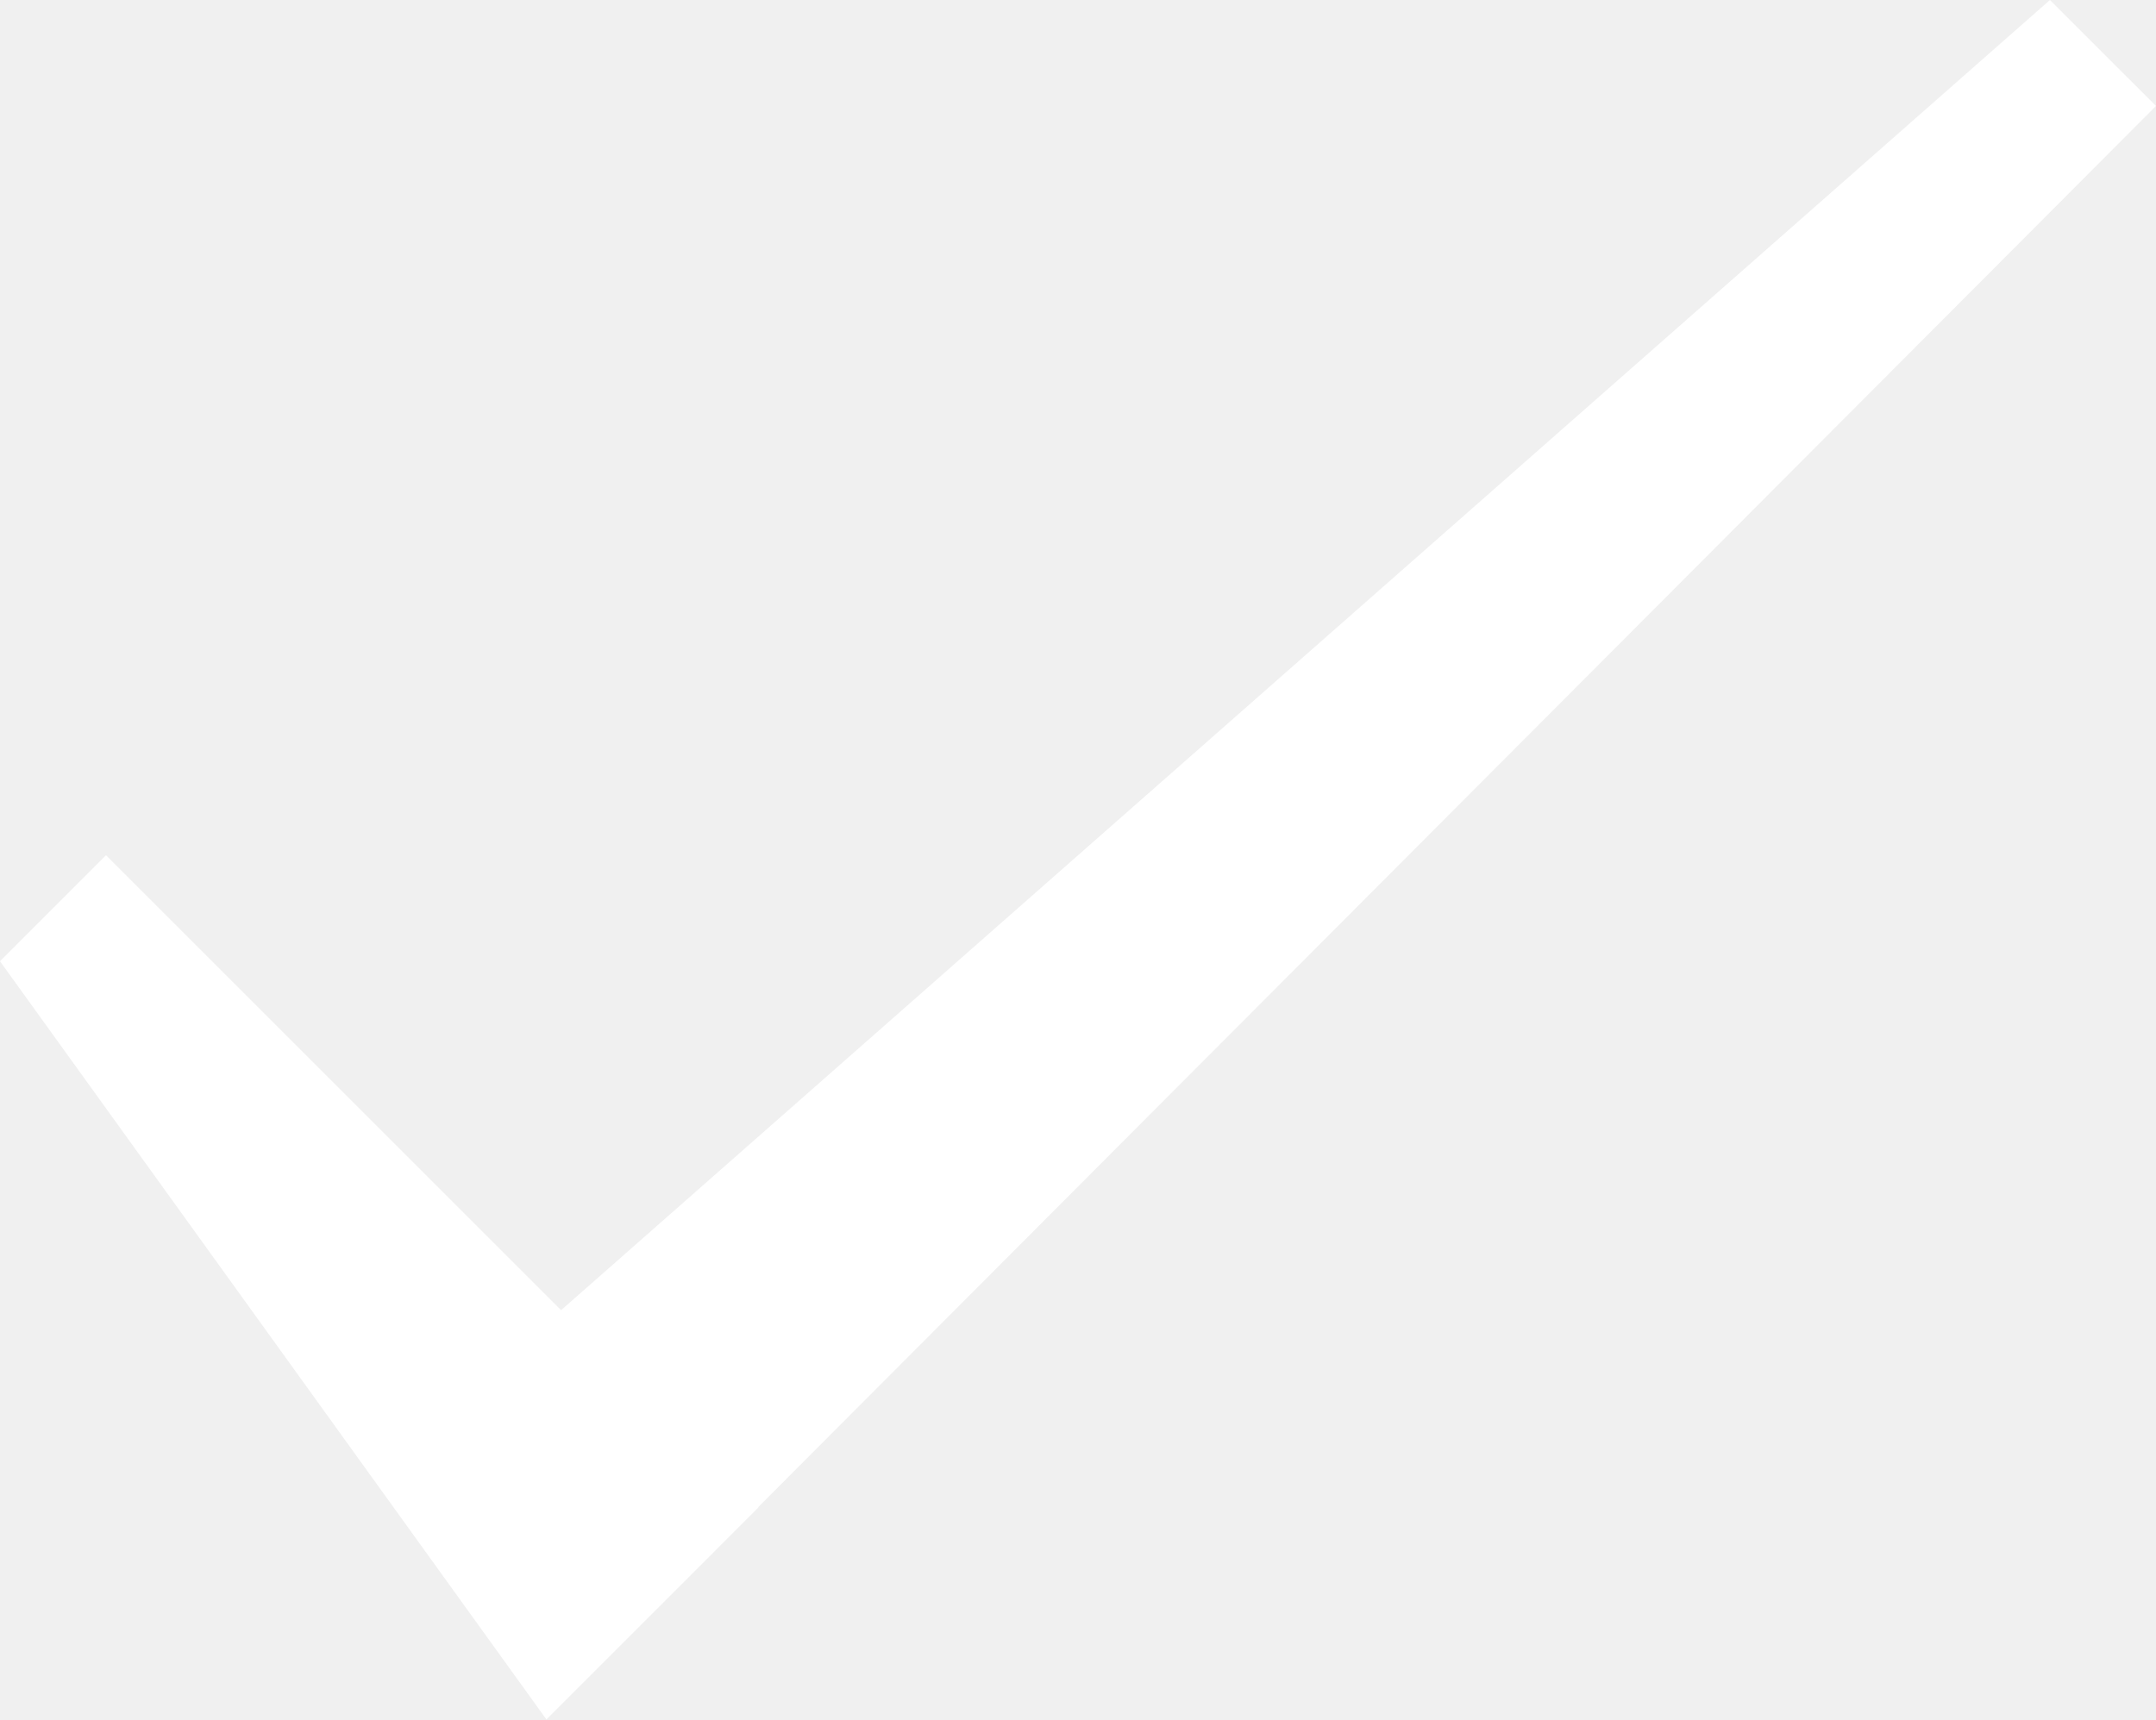
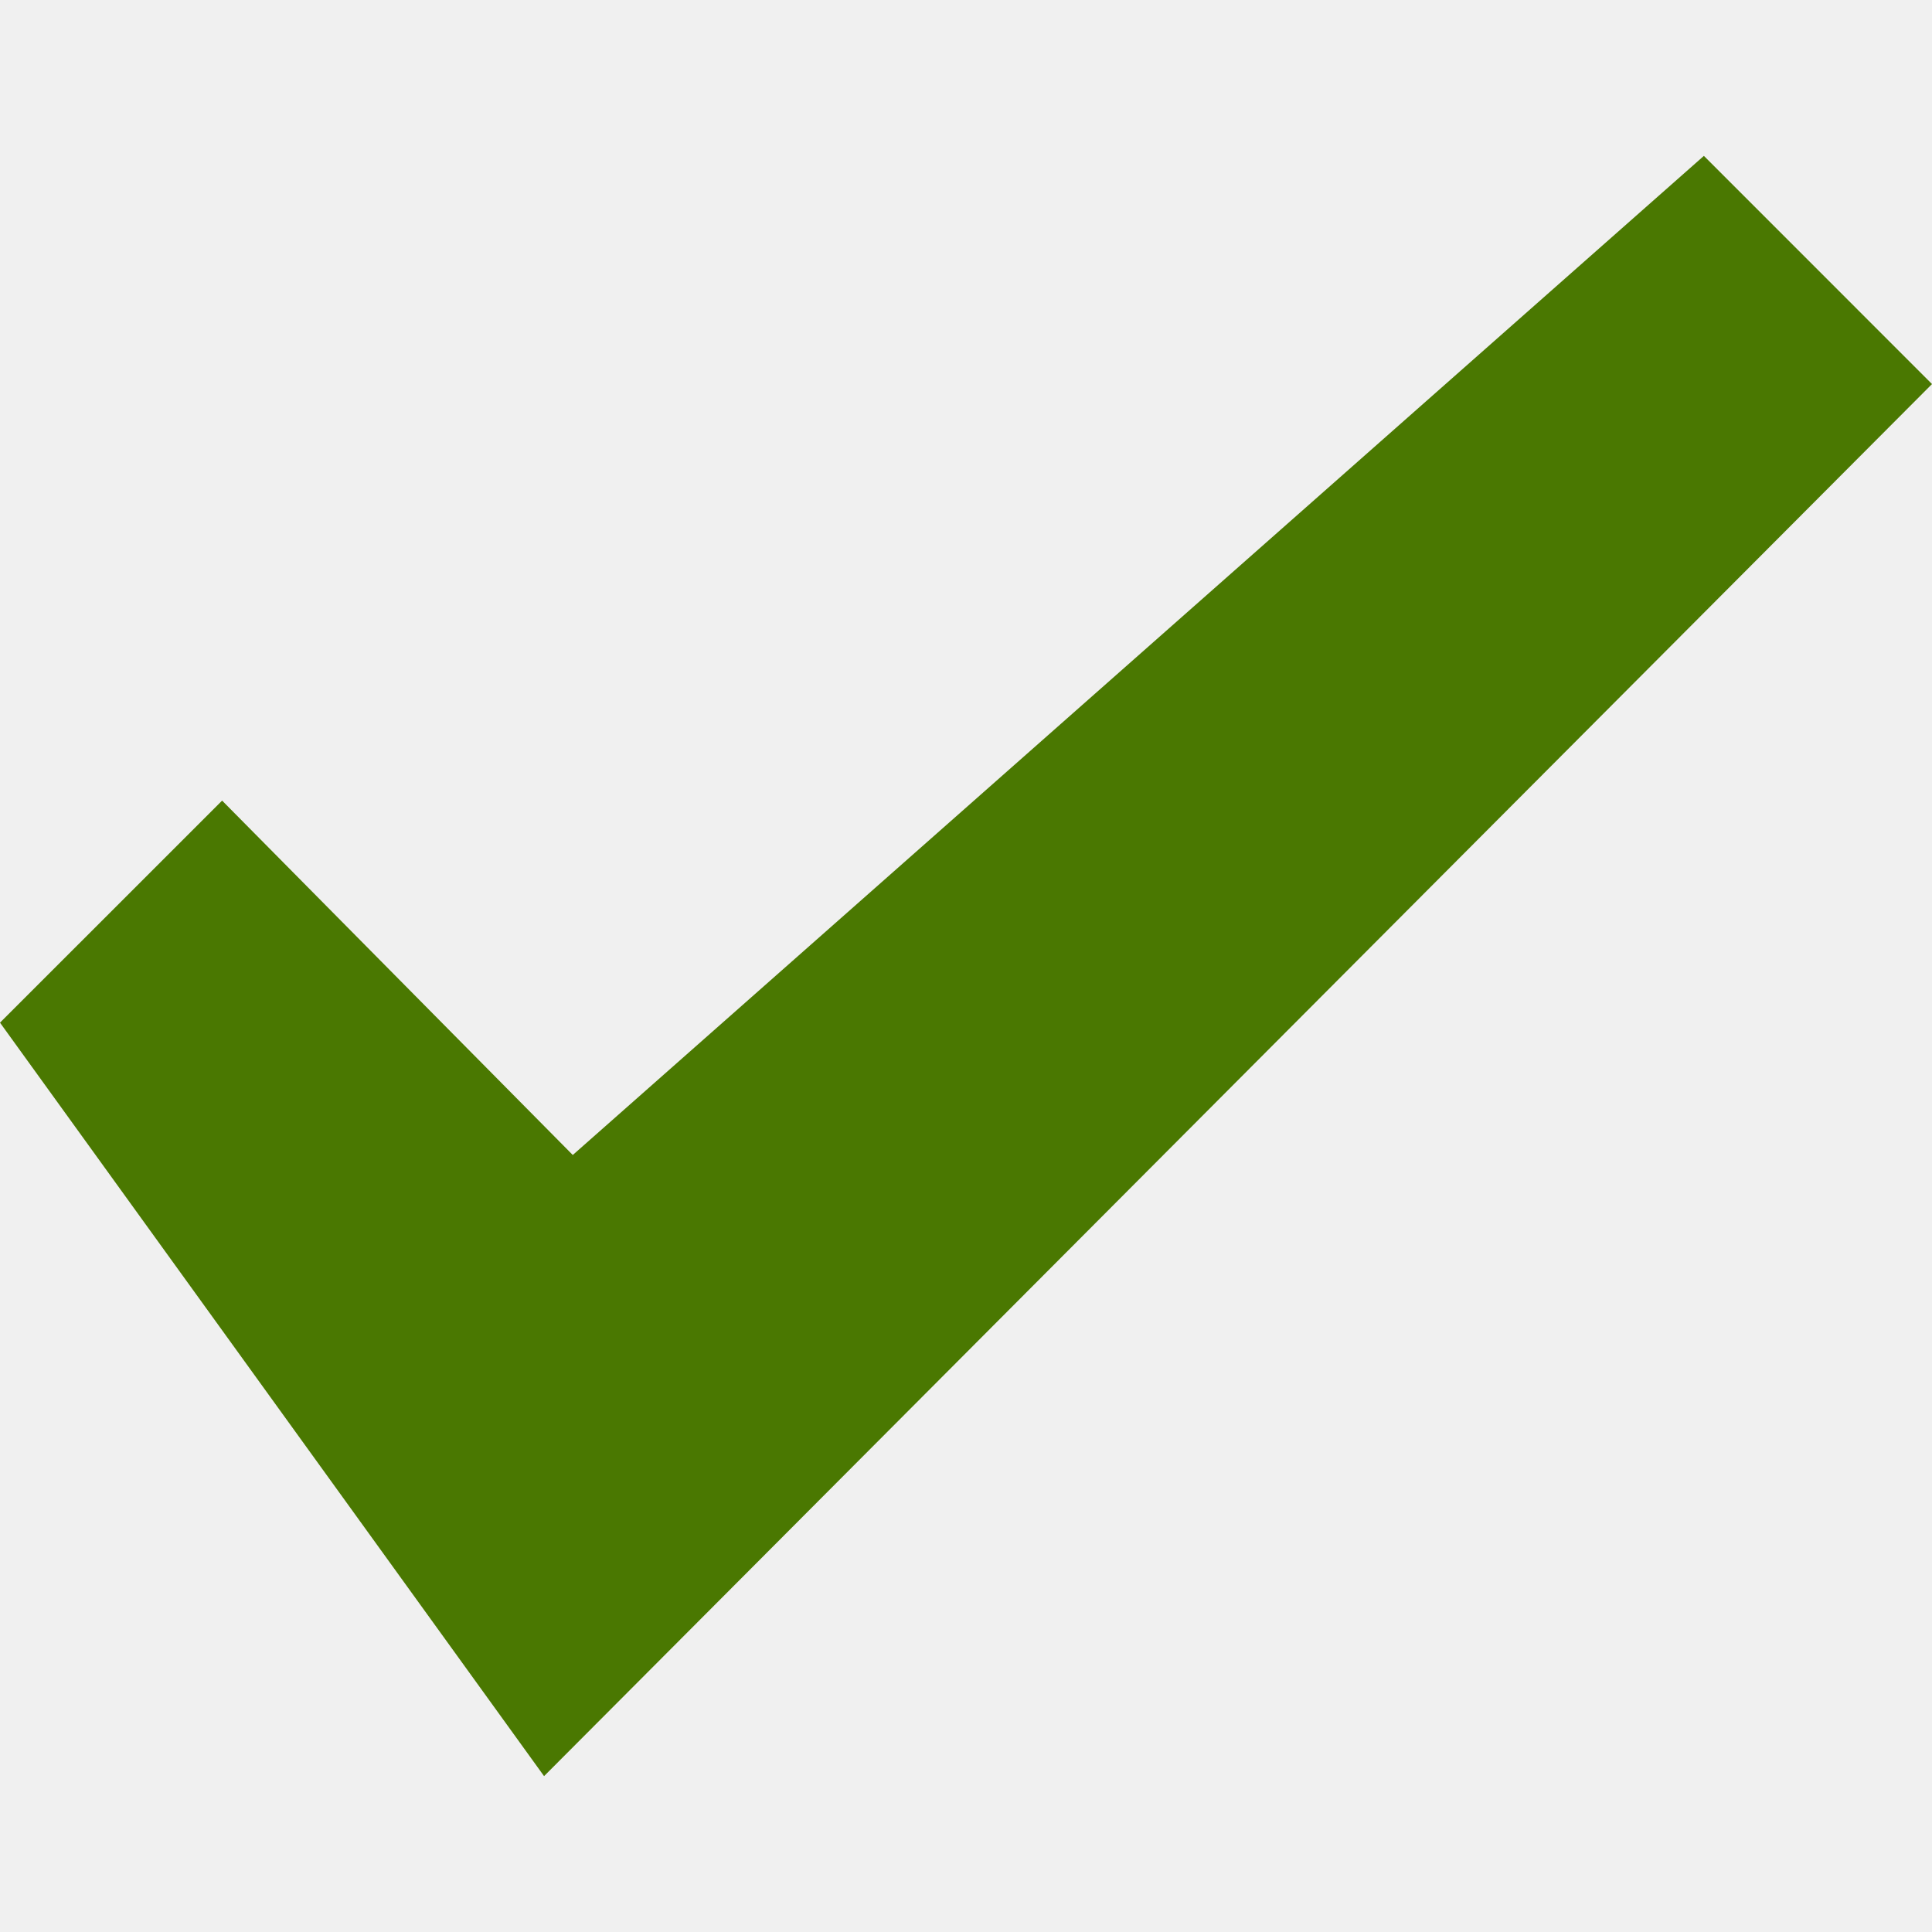
- <svg xmlns="http://www.w3.org/2000/svg" width="36" height="28.719" viewBox="0 0 36 28.719">
-   <path fill="#fff" d="M36 1.77l-1.771-1.77-24.86 21.883-7.599-7.599-1.77 1.771 9.124 12.664 3.54-3.541-.005-.004z" />
+ <svg xmlns="http://www.w3.org/2000/svg" version="1.1" id="Layer_1" x="0px" y="0px" width="28px" height="28px" viewBox="0 0 28 28" enable-background="new 0 0 28 28" xml:space="preserve">
+   <polygon fill="#4A7801" points="7.885,25.741 0,14.821 3.219,11.603 8.301,16.739 24.694,2.259 28,5.566 " />
</svg>
